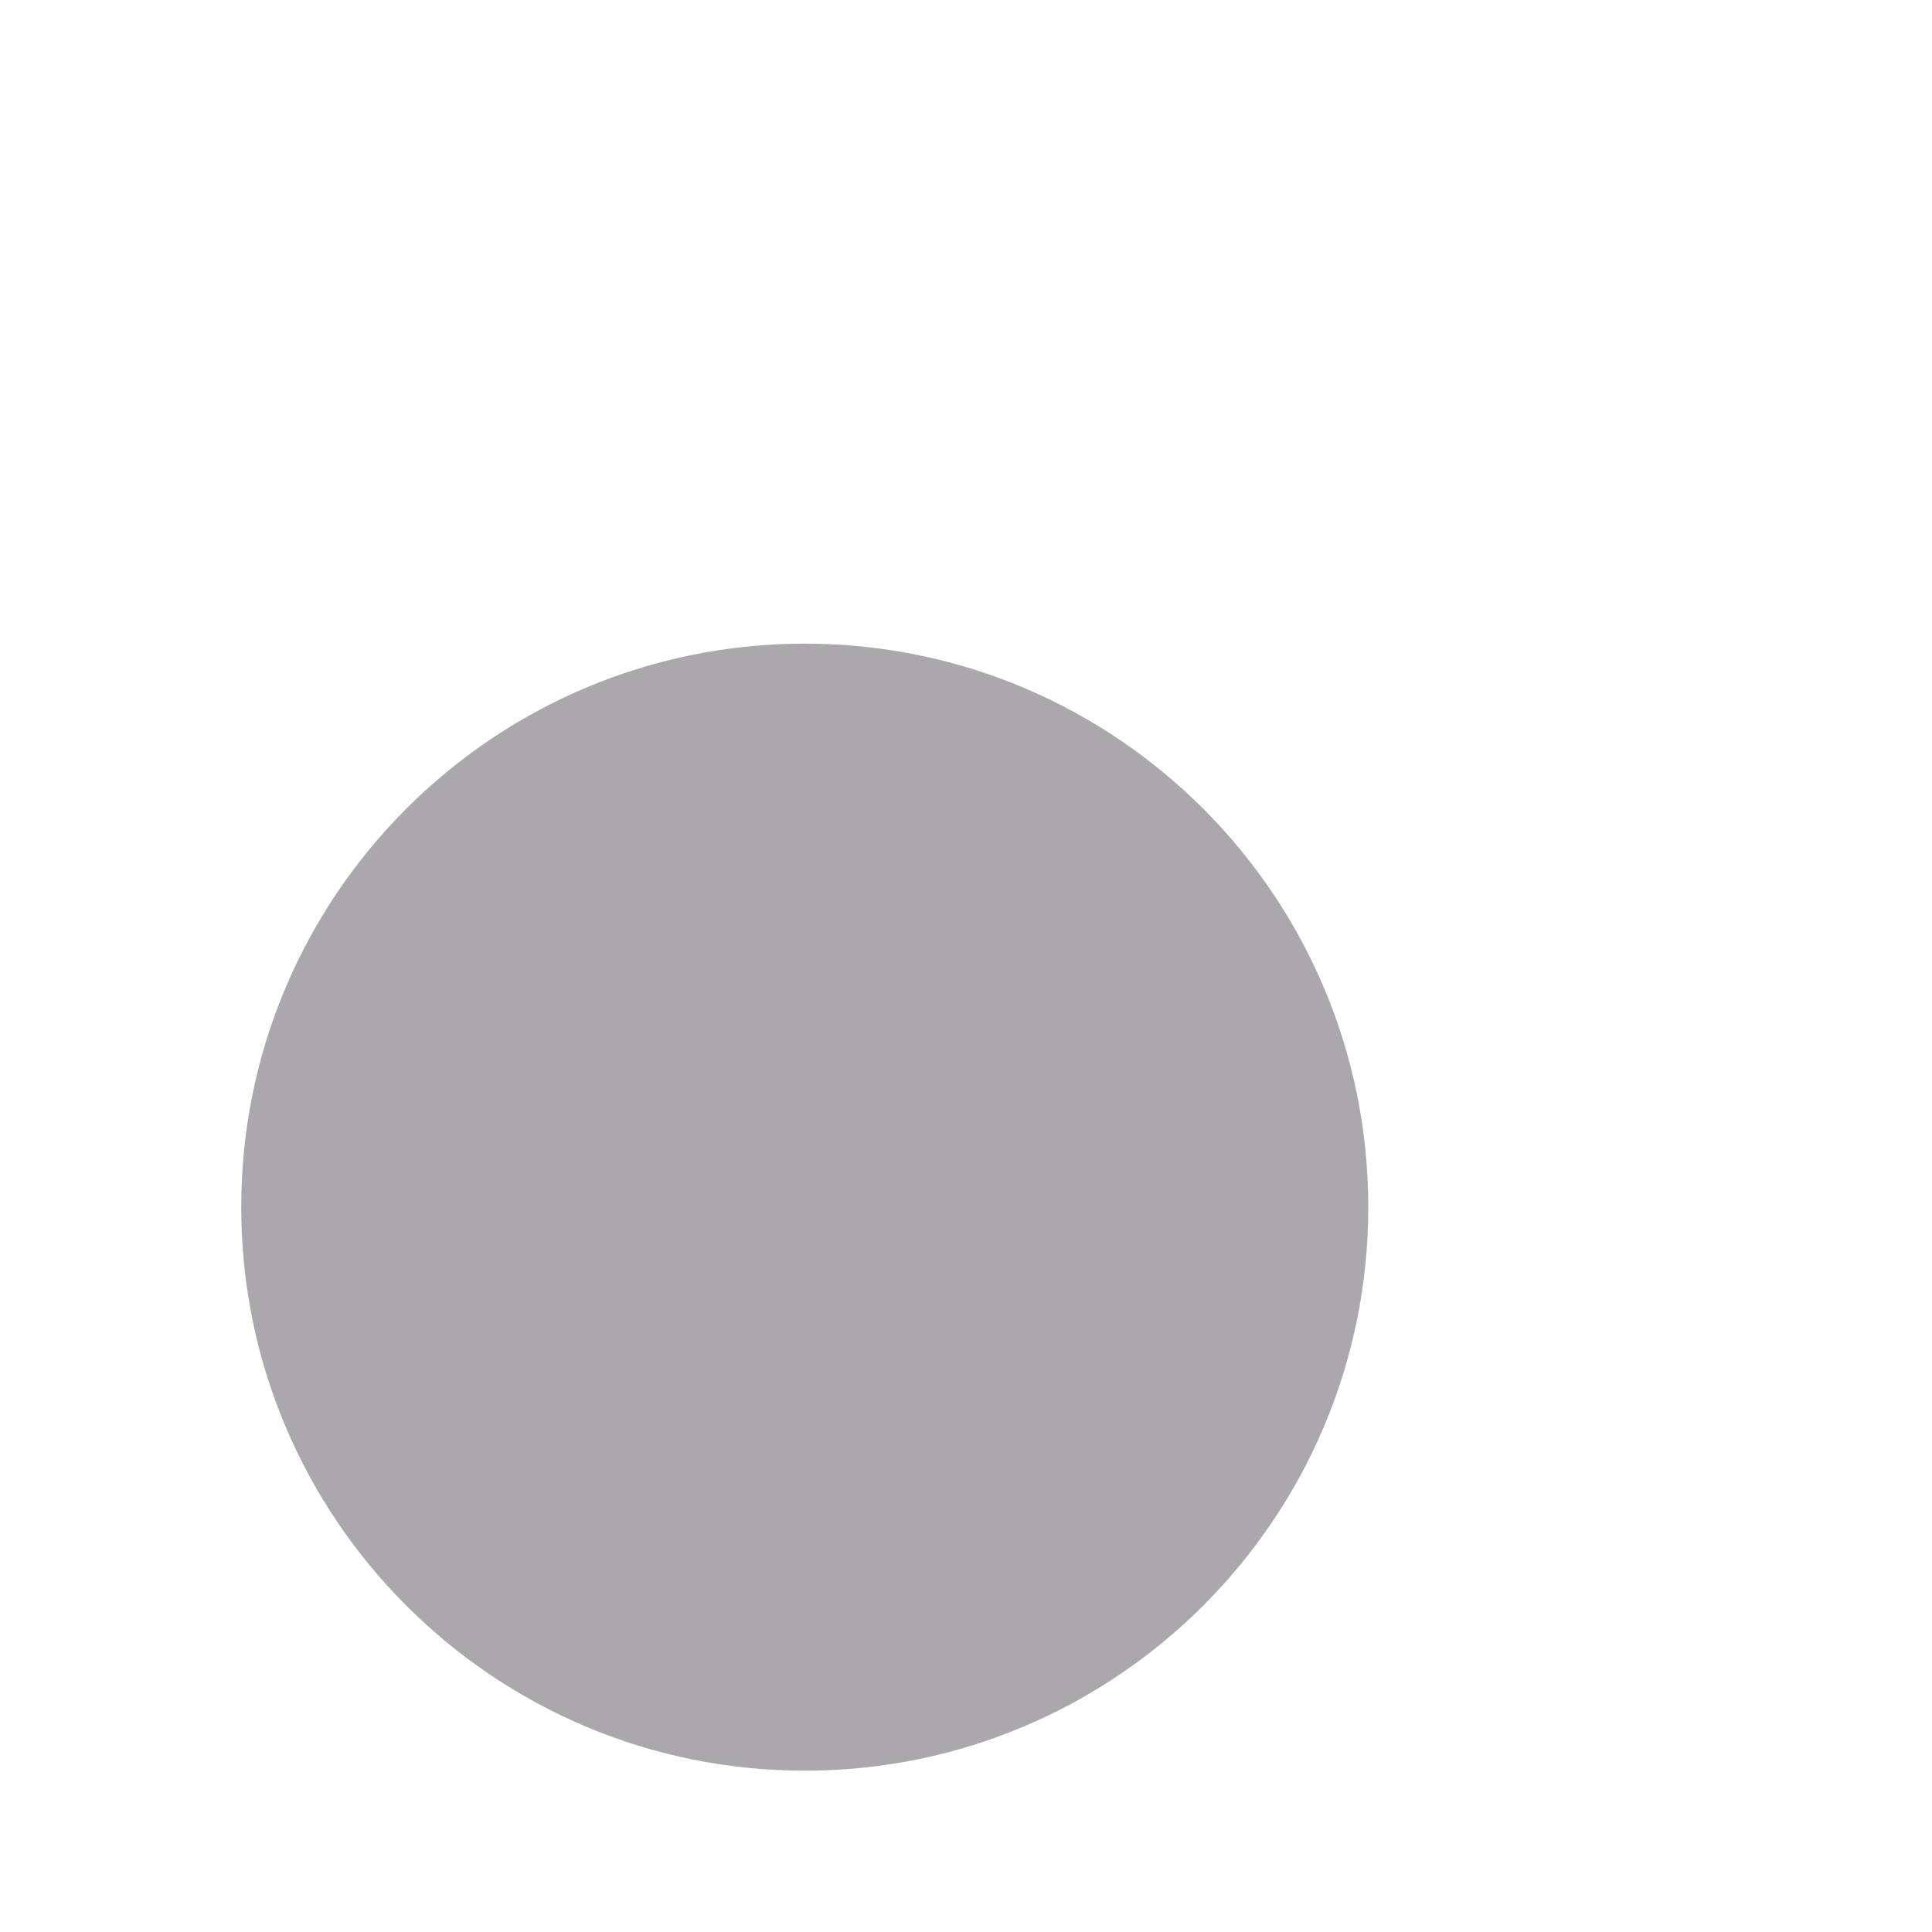
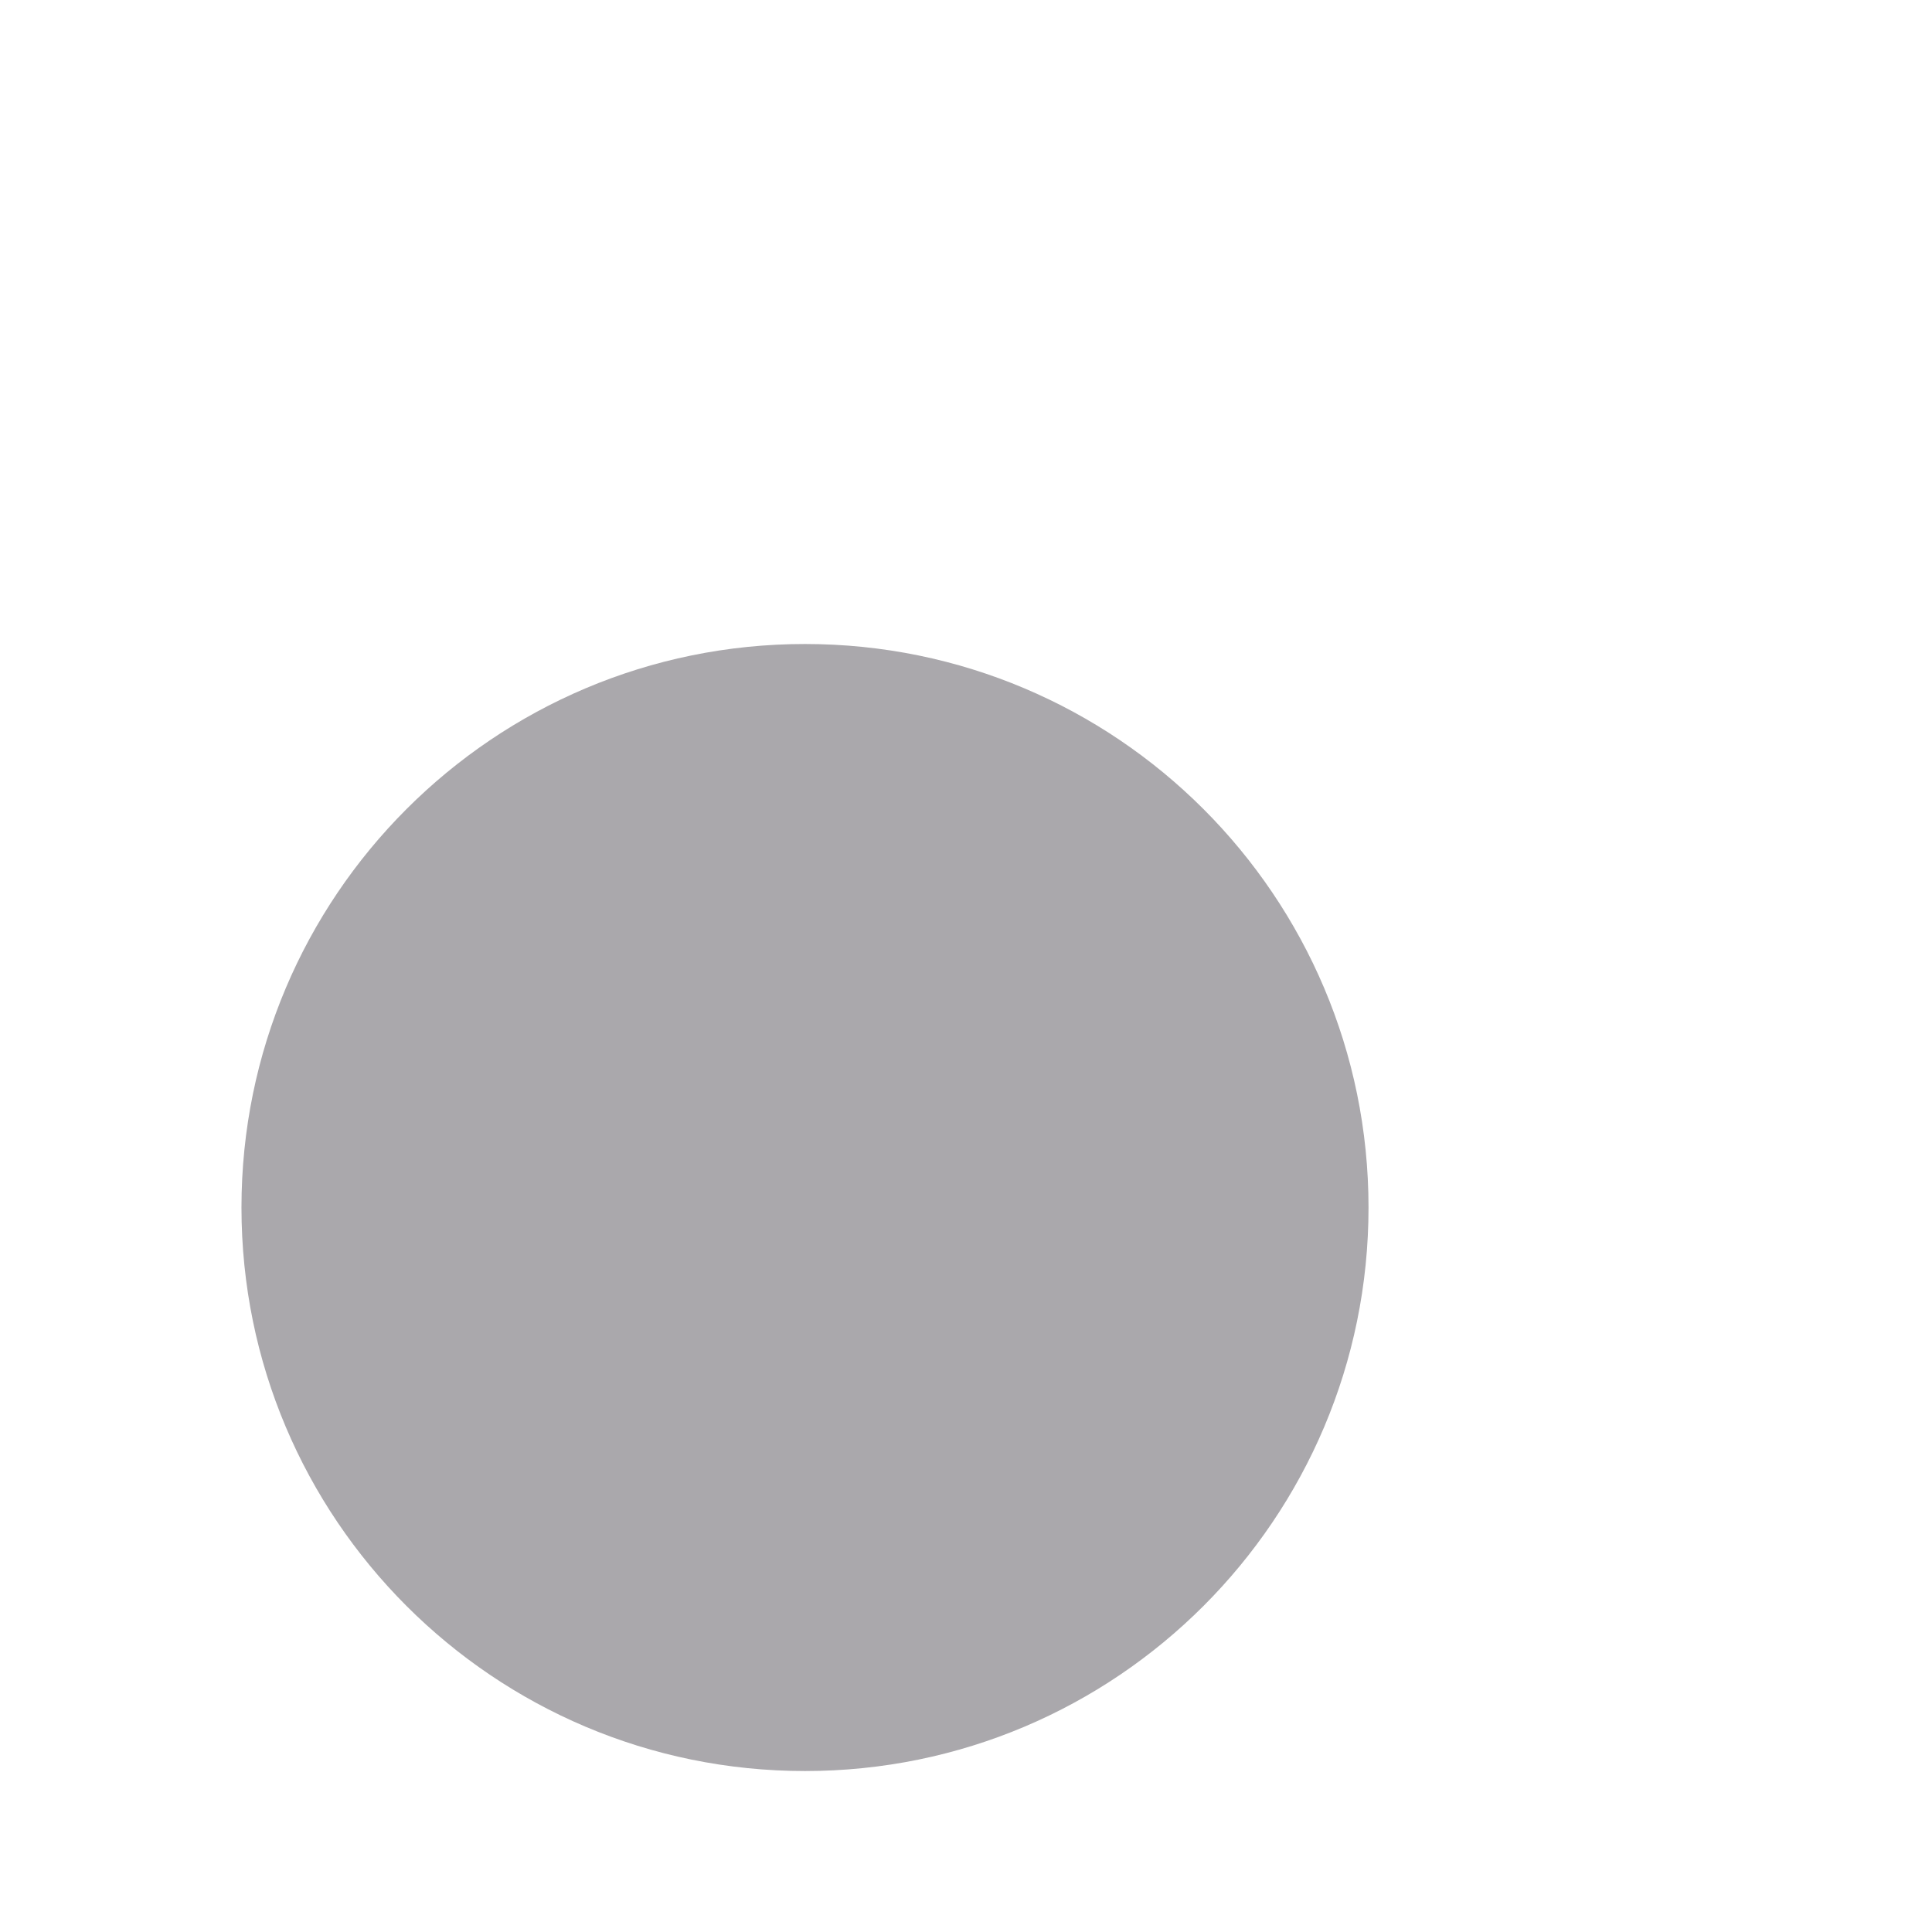
- <svg xmlns="http://www.w3.org/2000/svg" id="svg27352" height="12" width="12" version="1.1">
+ <svg xmlns="http://www.w3.org/2000/svg" width="12" height="12" id="svg27352" version="1.1">
+   <defs id="defs27354" />
  <g id="layer1" transform="translate(0,-4)">
-     <path id="path5784-4" style="color:#000000;fill:#aaa8ac" d="m665.48 255.07a4.508 7.294 0 1 1 -9.016 0 4.508 7.294 0 1 1 9.016 0z" transform="matrix(.77643 0 0 .47986 -508.2 -110.9)" />
+     <path style="color:#000000;fill:#aaa8ac;fill-opacity:1;fill-rule:nonzero;stroke:none;stroke-width:1.274;marker:none;visibility:visible;display:inline;overflow:visible;enable-background:accumulate" id="path5784-4" d="m 665.476,255.067 a 4.508,7.294 0 1 1 -9.016,0 4.508,7.294 0 1 1 9.016,0 z" transform="matrix(0.776431,0,0,0.4798607,-508.1961,-110.8965)" />
  </g>
</svg>
